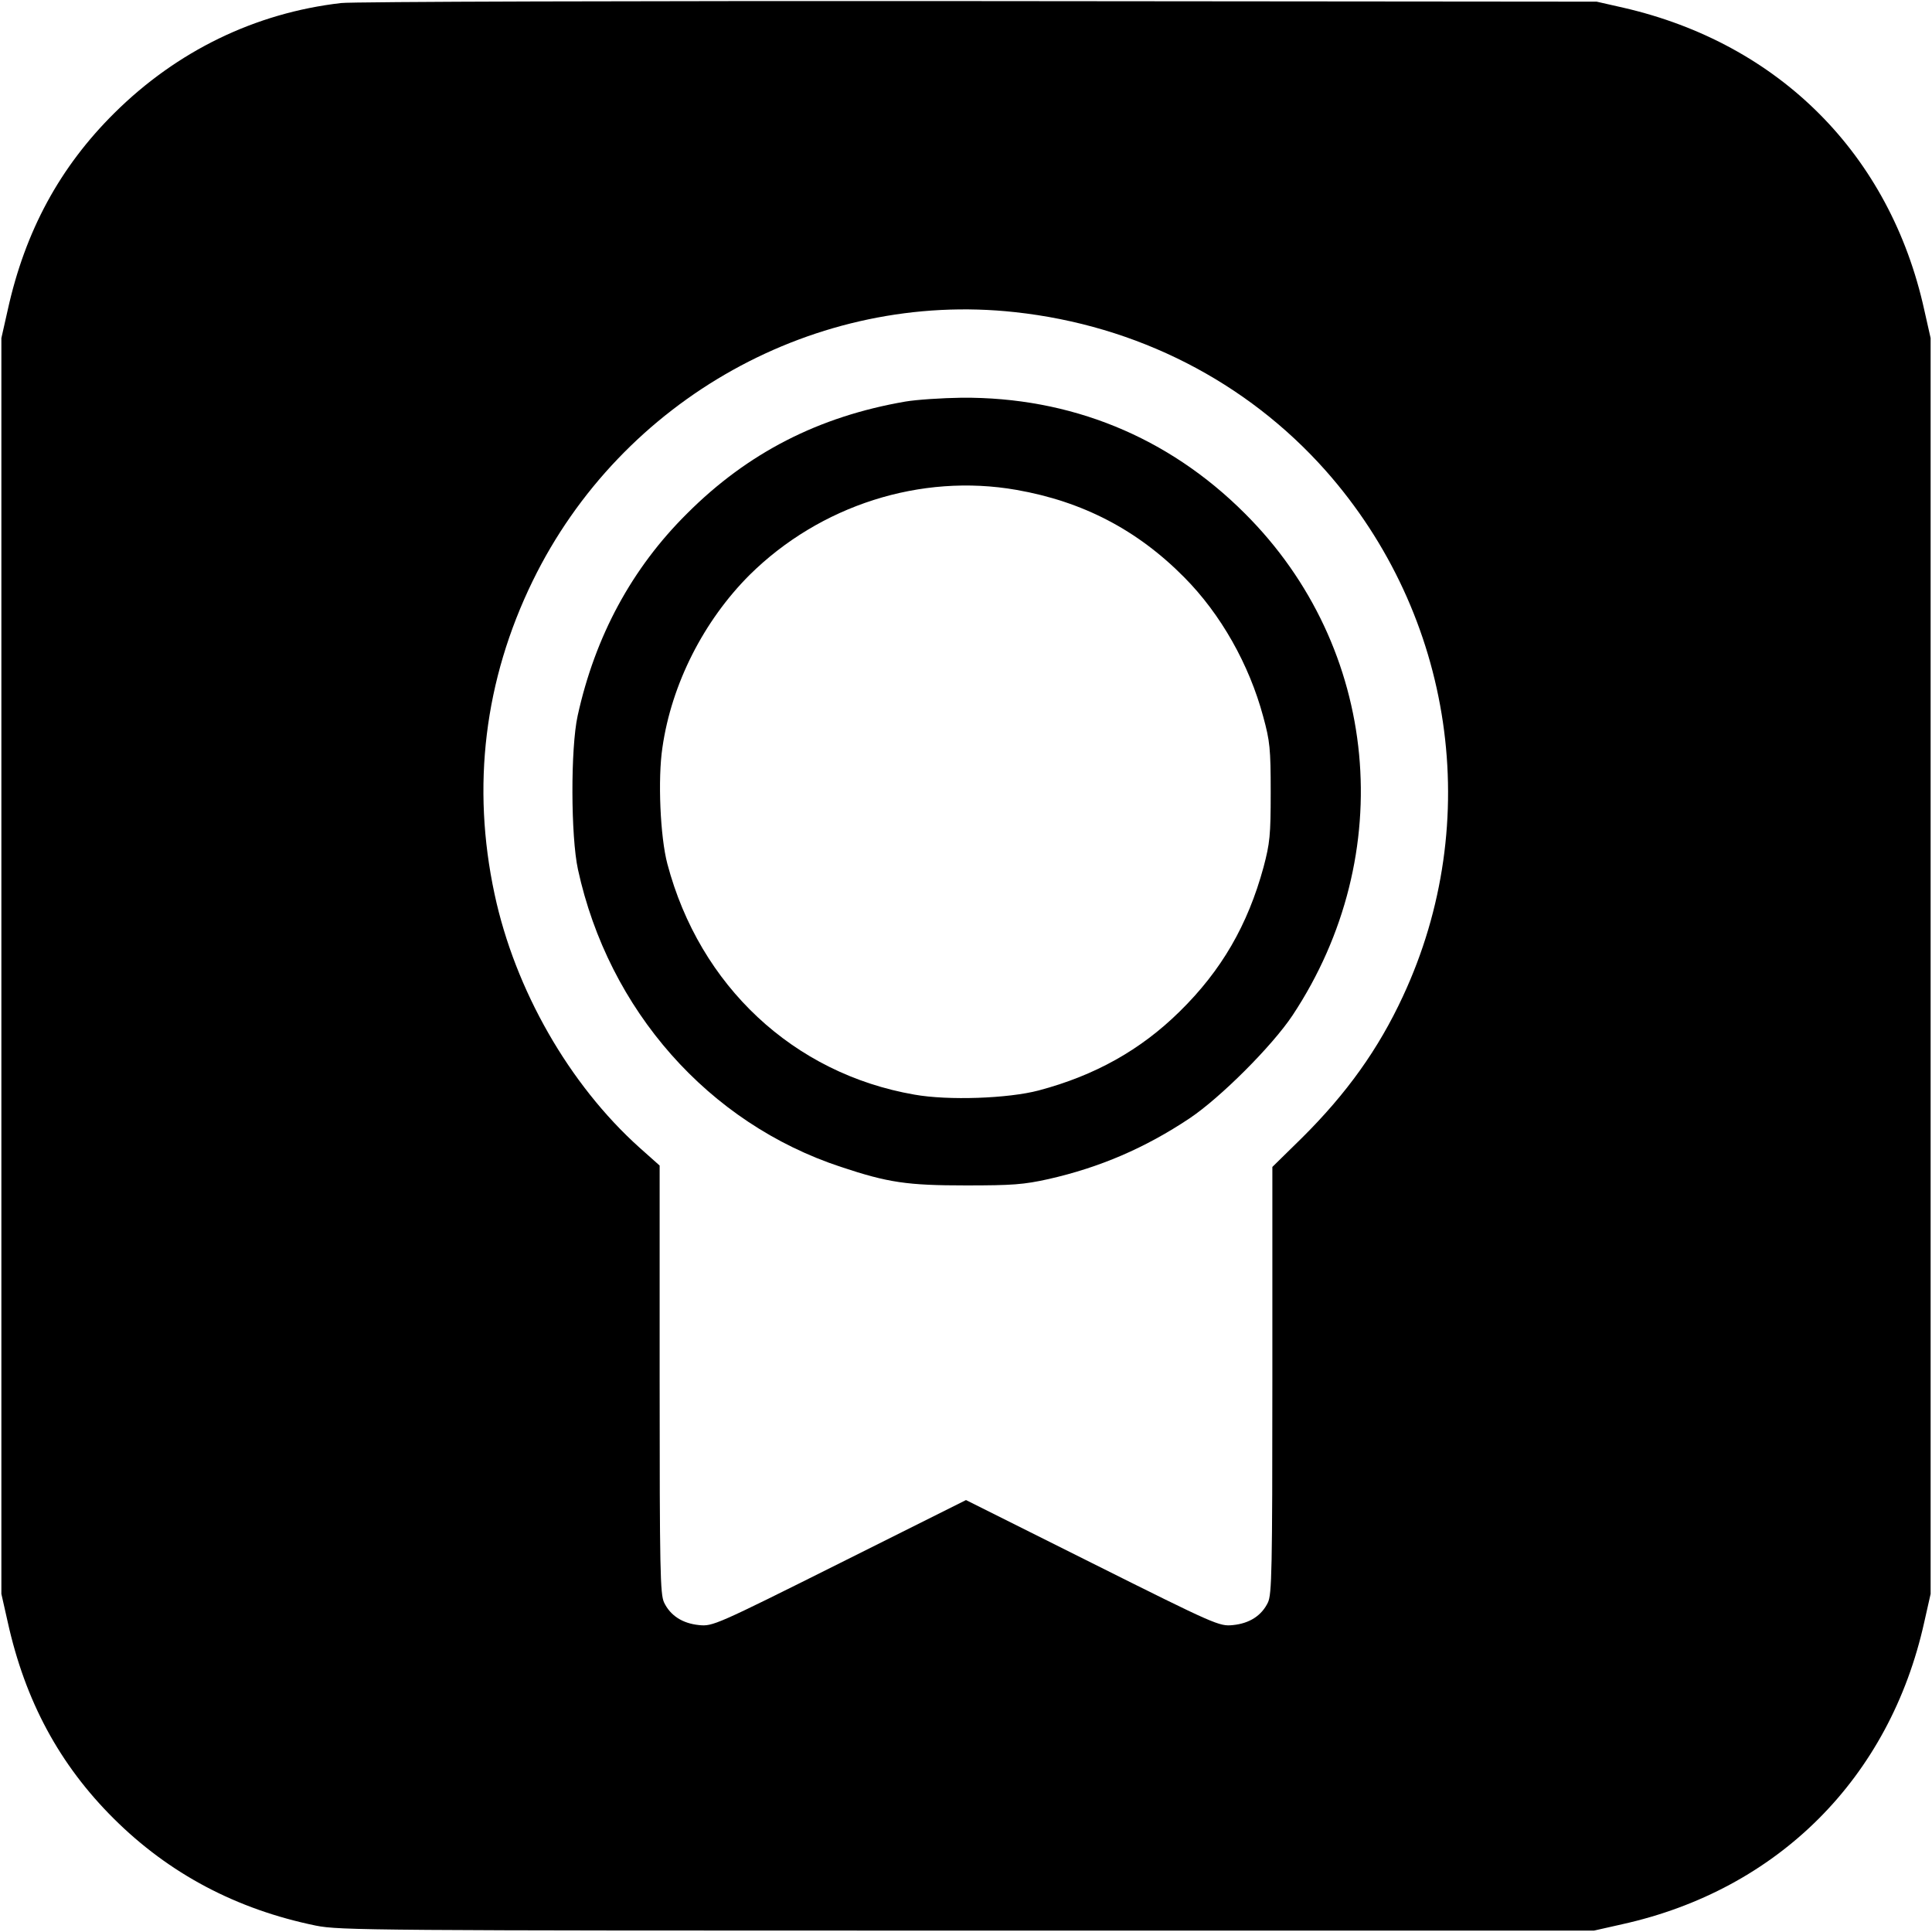
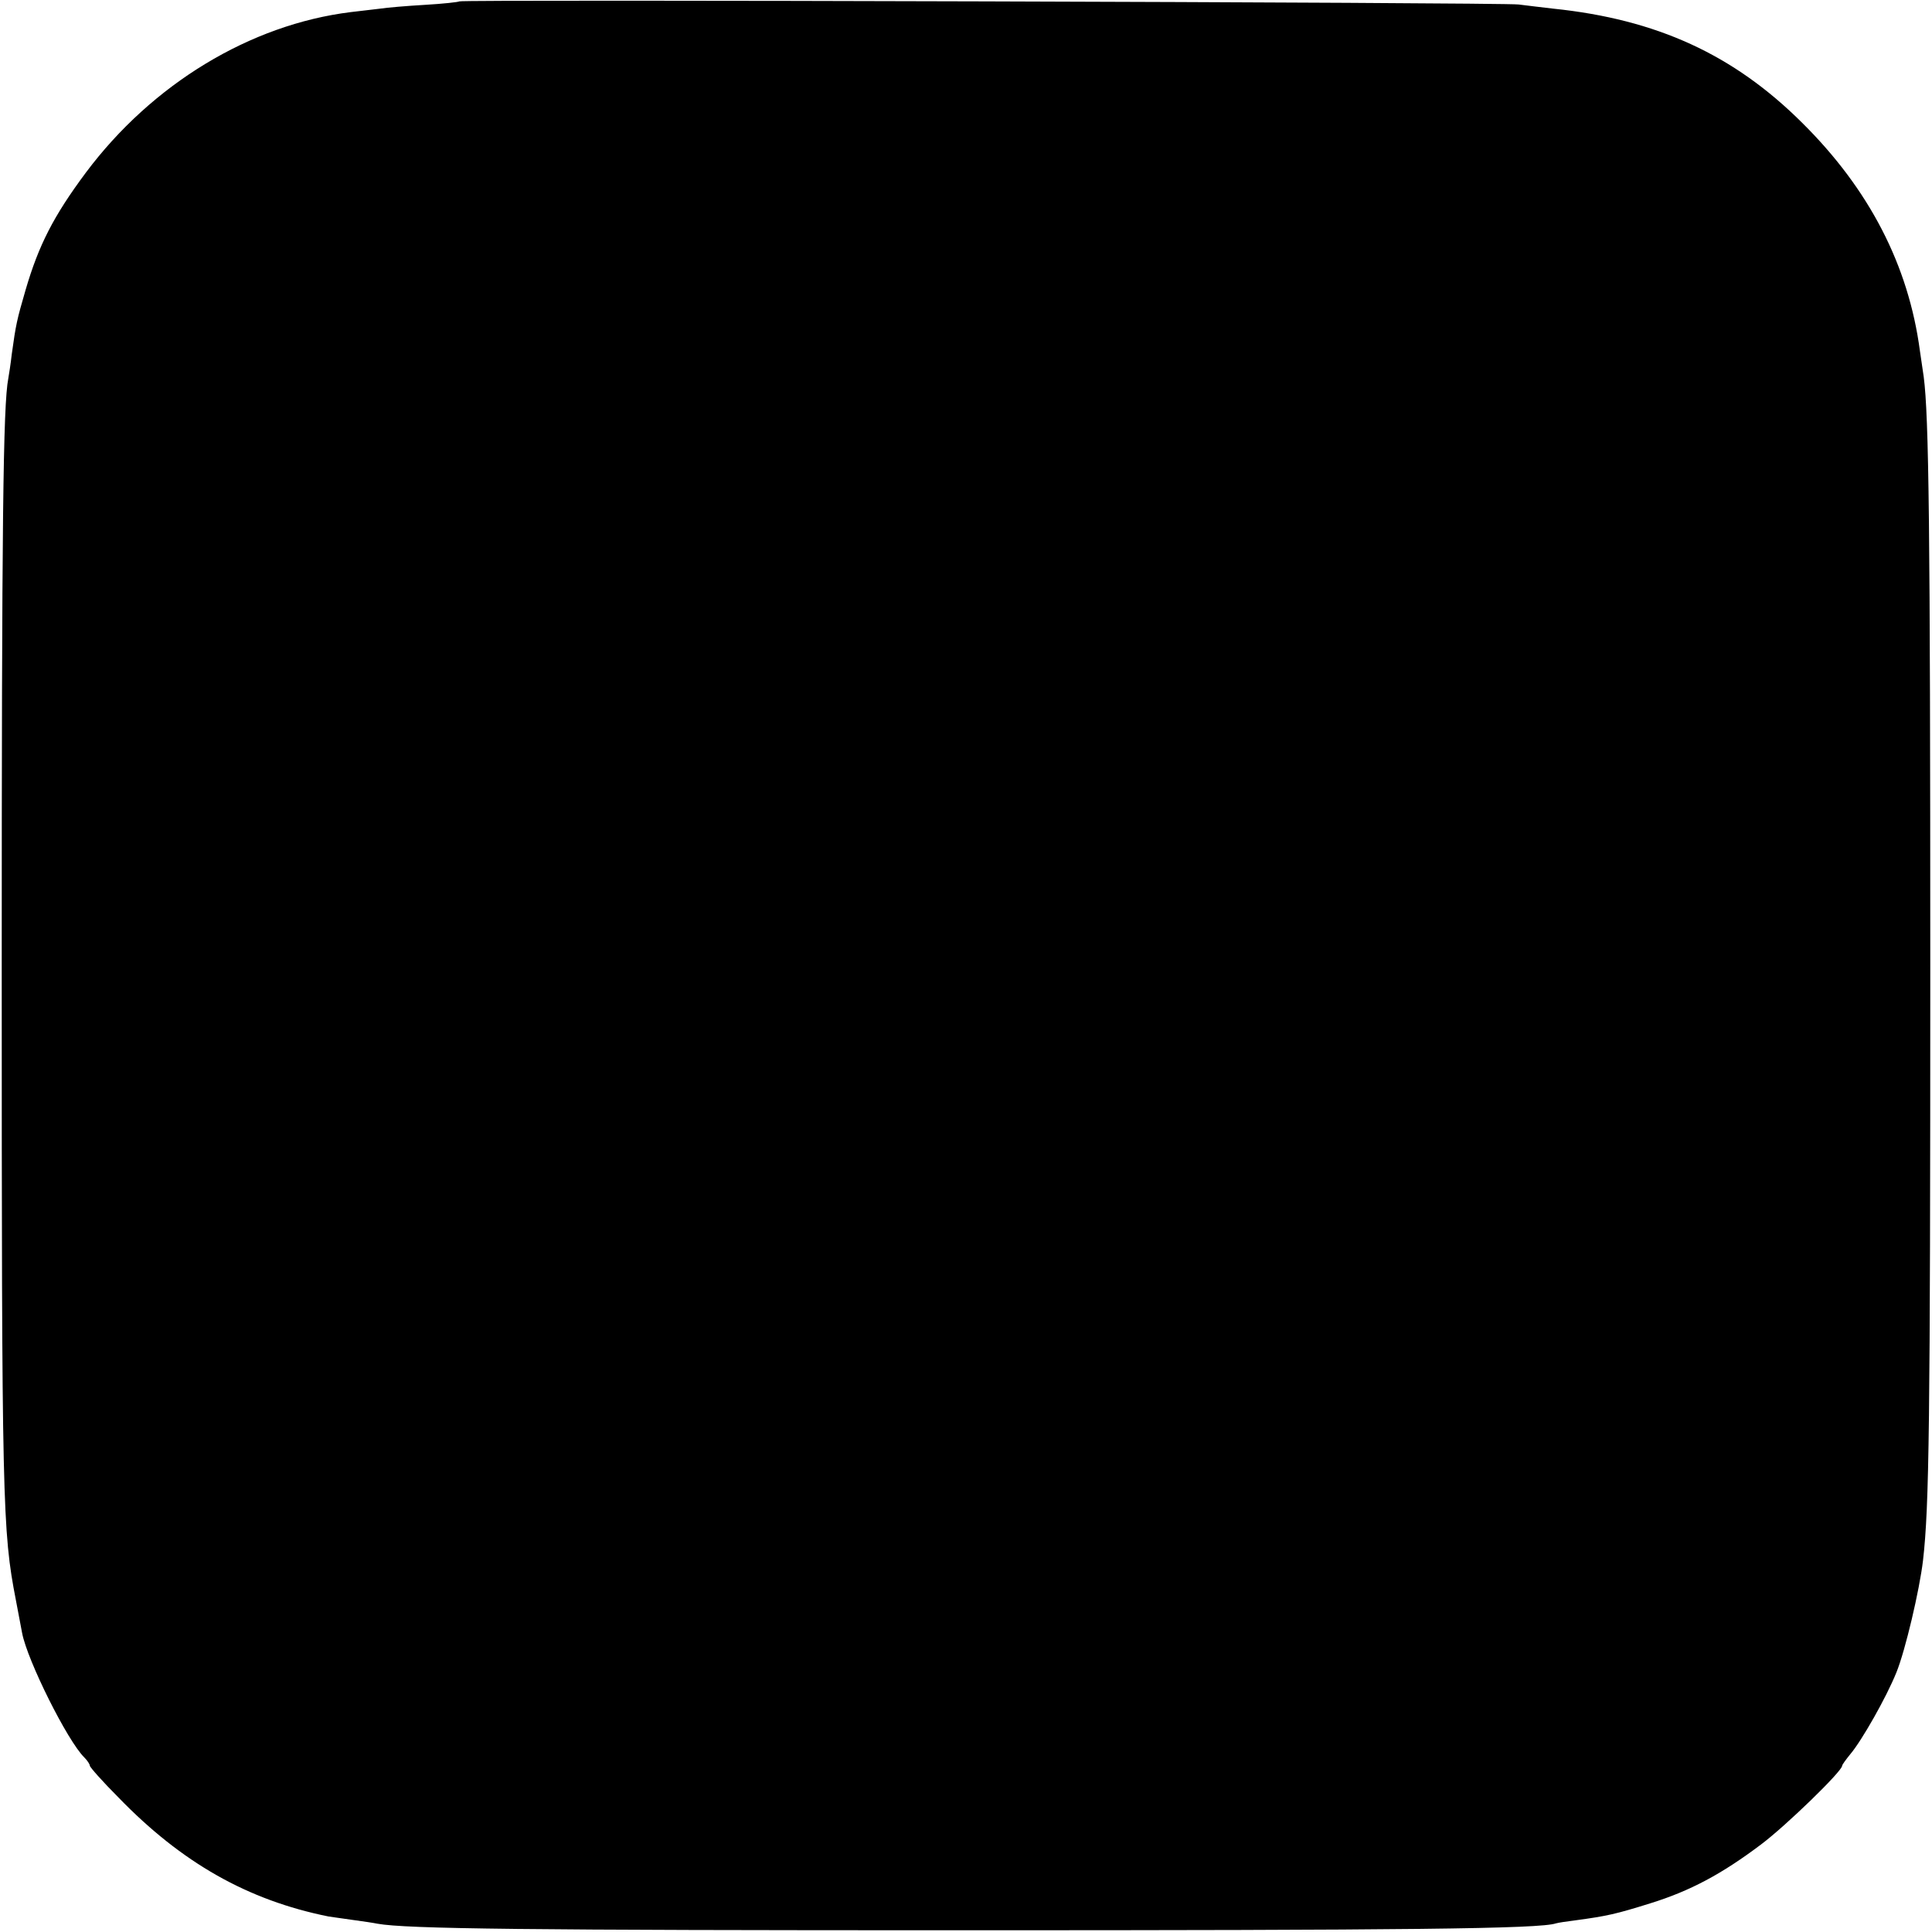
- <svg xmlns="http://www.w3.org/2000/svg" version="1.0" width="700pt" height="700pt" viewBox="0 0 700 700" preserveAspectRatio="xMidYMid meet">
-   <g transform="translate(0,700) scale(0.1,-0.1)" fill="#000000" stroke="none">
-     <path d="M1236 6989 c-312 -36 -595 -174 -821 -398 -198 -196 -324 -428 -387 -714 l-23 -102 0 -2275 0 -2275 23 -102 c63 -285 187 -516 384 -712 201 -200 445 -329 733 -388 86 -17 203 -18 2360 -18 l2270 0 102 23 c565 125 970 530 1095 1095 l23 102 0 2275 0 2275 -23 102 c-124 563 -525 965 -1090 1095 l-97 22 -2240 2 c-1232 1 -2271 -2 -2309 -7z m2442 -1120 c441 -48 838 -251 1125 -574 465 -525 575 -1272 280 -1905 -89 -192 -204 -352 -365 -512 l-108 -106 0 -772 c0 -692 -2 -776 -16 -806 -23 -48 -67 -76 -127 -82 -49 -5 -61 0 -509 224 l-458 229 -458 -229 c-448 -224 -460 -229 -509 -224 -60 6 -104 34 -127 82 -14 30 -16 115 -16 808 l0 775 -73 65 c-255 229 -451 572 -525 918 -84 391 -37 776 138 1135 322 660 1028 1053 1748 974z" />
-     <path d="M3280 5545 c-313 -54 -570 -185 -790 -405 -201 -199 -334 -446 -397 -733 -26 -118 -25 -437 1 -557 111 -510 473 -920 953 -1078 171 -57 240 -67 453 -67 168 0 209 3 299 23 185 42 349 112 511 220 112 75 299 262 373 373 386 583 315 1333 -173 1819 -278 278 -632 422 -1026 419 -71 -1 -163 -7 -204 -14z m403 -320 c240 -42 438 -145 608 -317 132 -133 235 -315 286 -505 24 -88 27 -115 27 -273 0 -157 -3 -185 -26 -272 -57 -209 -152 -374 -304 -523 -141 -139 -307 -232 -511 -286 -110 -29 -327 -37 -450 -15 -438 76 -778 394 -895 836 -26 98 -35 308 -18 421 33 231 150 460 316 626 255 252 620 369 967 308z" />
+ <svg xmlns="http://www.w3.org/2000/svg" version="1.0" width="559pt" height="559pt" viewBox="0 0 559 559" preserveAspectRatio="xMidYMid meet">
+   <g transform="translate(0,559) scale(0.1,-0.1)" fill="#000000" stroke="none">
+     <path d="M1329 5586 c-2 -2 -47 -7 -99 -10 -52 -3 -111 -8 -130 -11 -19 -2 -57 -7 -85 -10 -291 -36 -575 -208 -767 -465 -93 -125 -136 -209 -174 -339 -25 -86 -28 -99 -40 -186 -3 -27 -8 -59 -10 -70 -15 -77 -19 -414 -19 -1710 0 -1549 2 -1624 41 -1825 8 -41 16 -84 18 -95 15 -79 131 -312 180 -360 9 -9 16 -20 16 -24 0 -4 37 -46 83 -92 183 -189 374 -297 607 -344 8 -1 40 -6 70 -10 30 -4 63 -9 72 -11 83 -15 429 -19 1693 -19 1286 0 1671 4 1717 20 7 2 33 6 58 9 89 12 116 18 215 49 116 36 207 85 320 170 72 54 235 212 235 228 0 3 11 18 24 34 33 39 104 164 133 236 26 64 67 239 77 324 18 157 21 393 21 1720 0 1271 -4 1590 -19 1705 -2 14 -7 48 -11 75 -33 248 -147 468 -341 660 -198 197 -420 299 -720 330 -33 4 -78 9 -100 12 -42 6 -3059 15 -3065 9z" />
  </g>
</svg>
